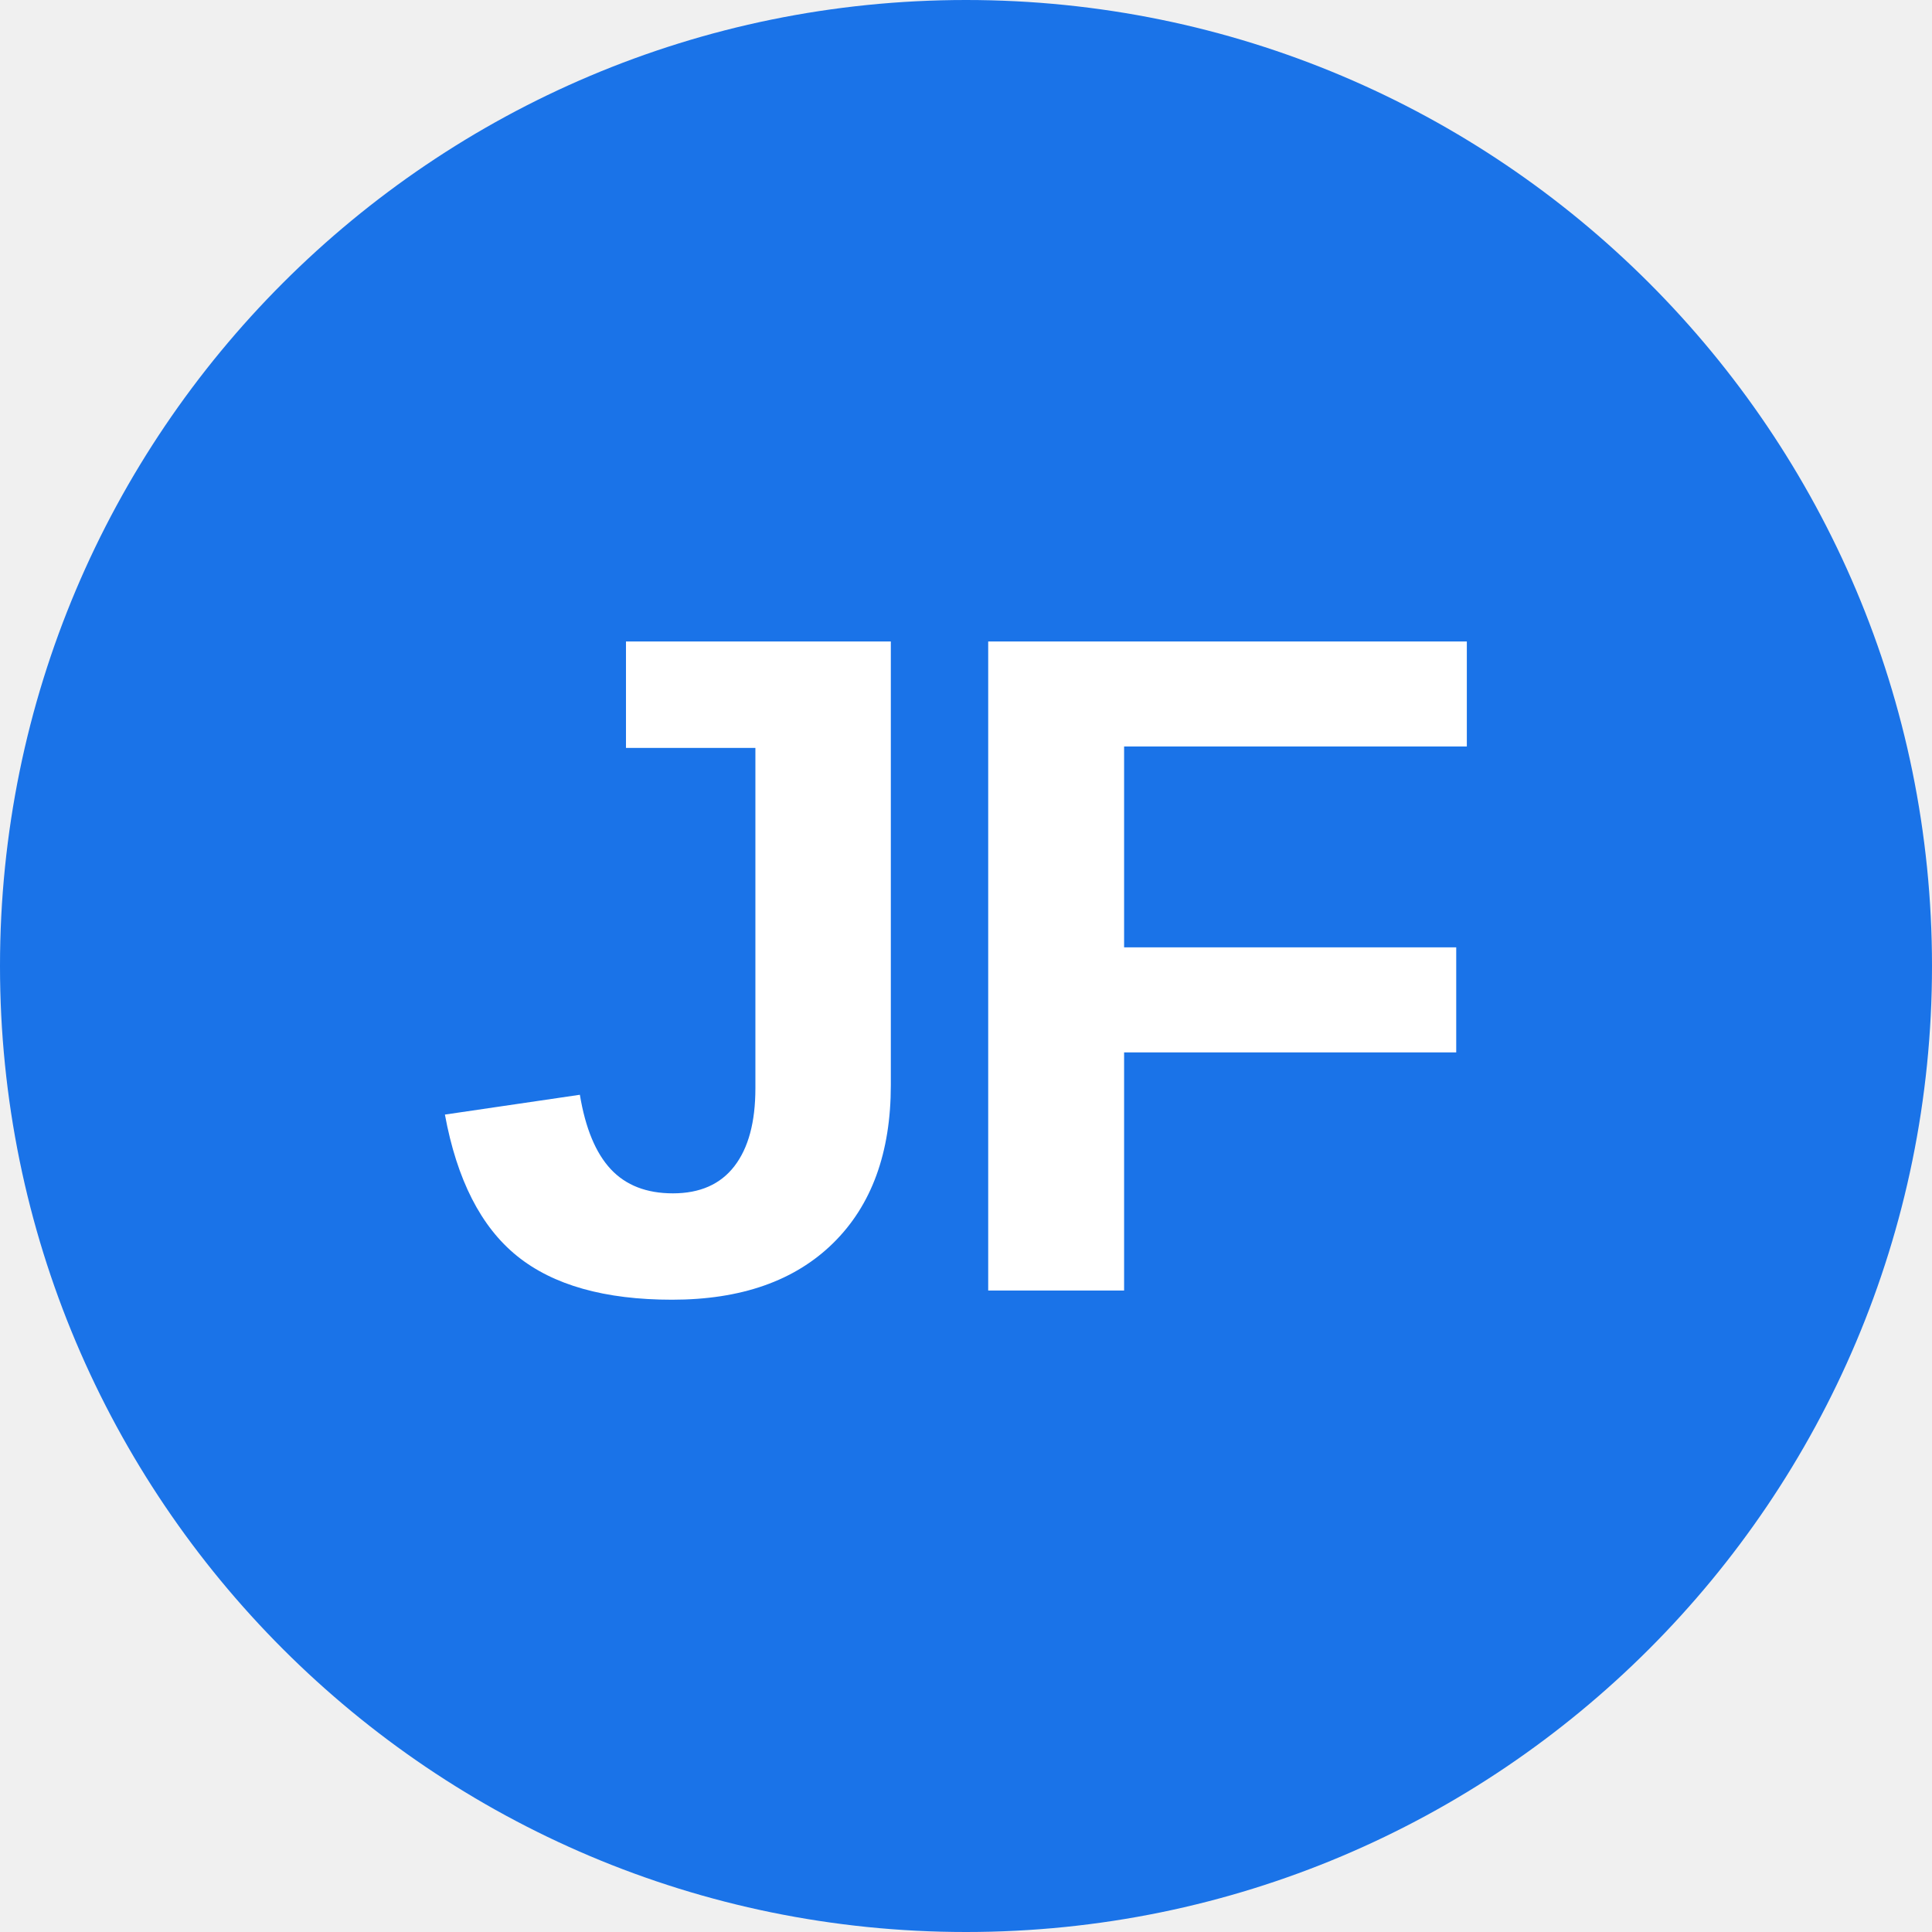
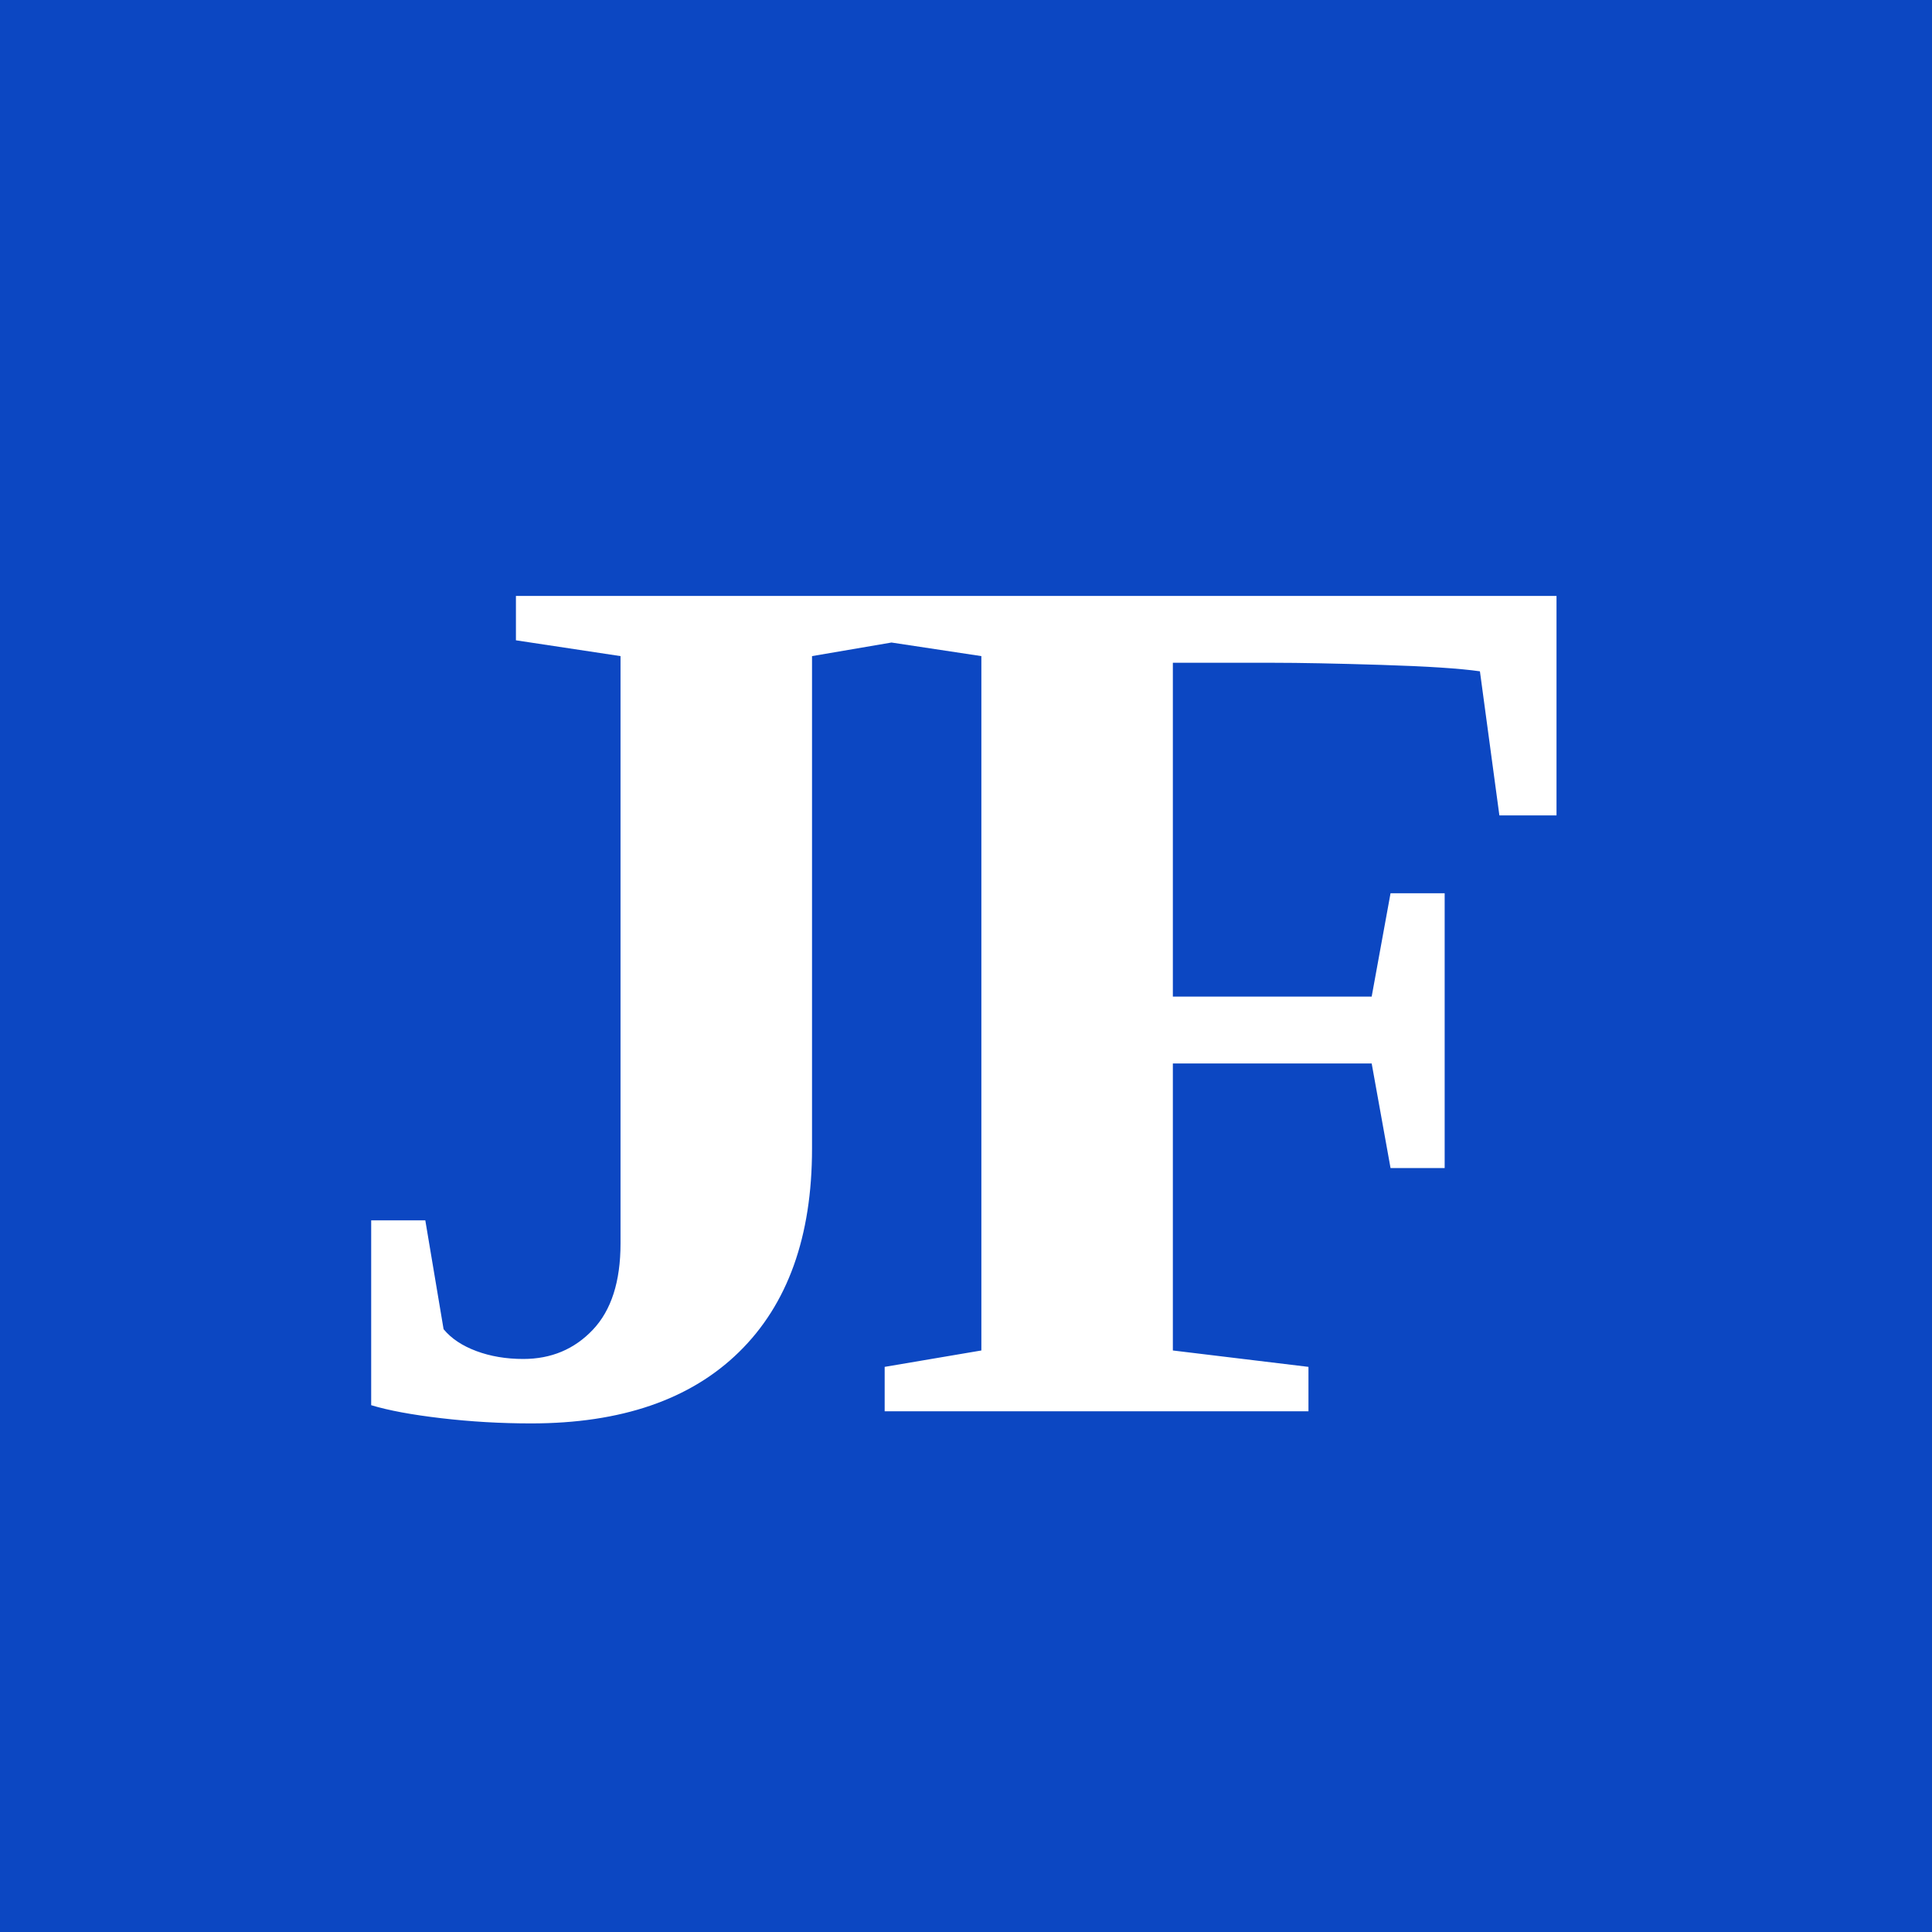
<svg xmlns="http://www.w3.org/2000/svg" width="512" height="512" viewBox="0 0 512 512" role="img" aria-label="JobFinder">
-   <circle cx="256" cy="256" r="256" fill="#1a73e8" />
-   <text x="256" y="342" text-anchor="middle" font-family="Arial, 'Helvetica Neue', Helvetica, 'DejaVu Sans', sans-serif" font-weight="700" font-size="250" letter-spacing="-8" fill="#ffffff">JF</text>
+   <rect width="512" height="512" fill="#0c47c2" />
+   <text x="256" y="374" text-anchor="middle" font-family="Times New Roman, Liberation Serif, Nimbus Roman, DejaVu Serif, serif" font-weight="700" font-size="330" letter-spacing="-22" fill="#ffffff">JF</text>
</svg>
